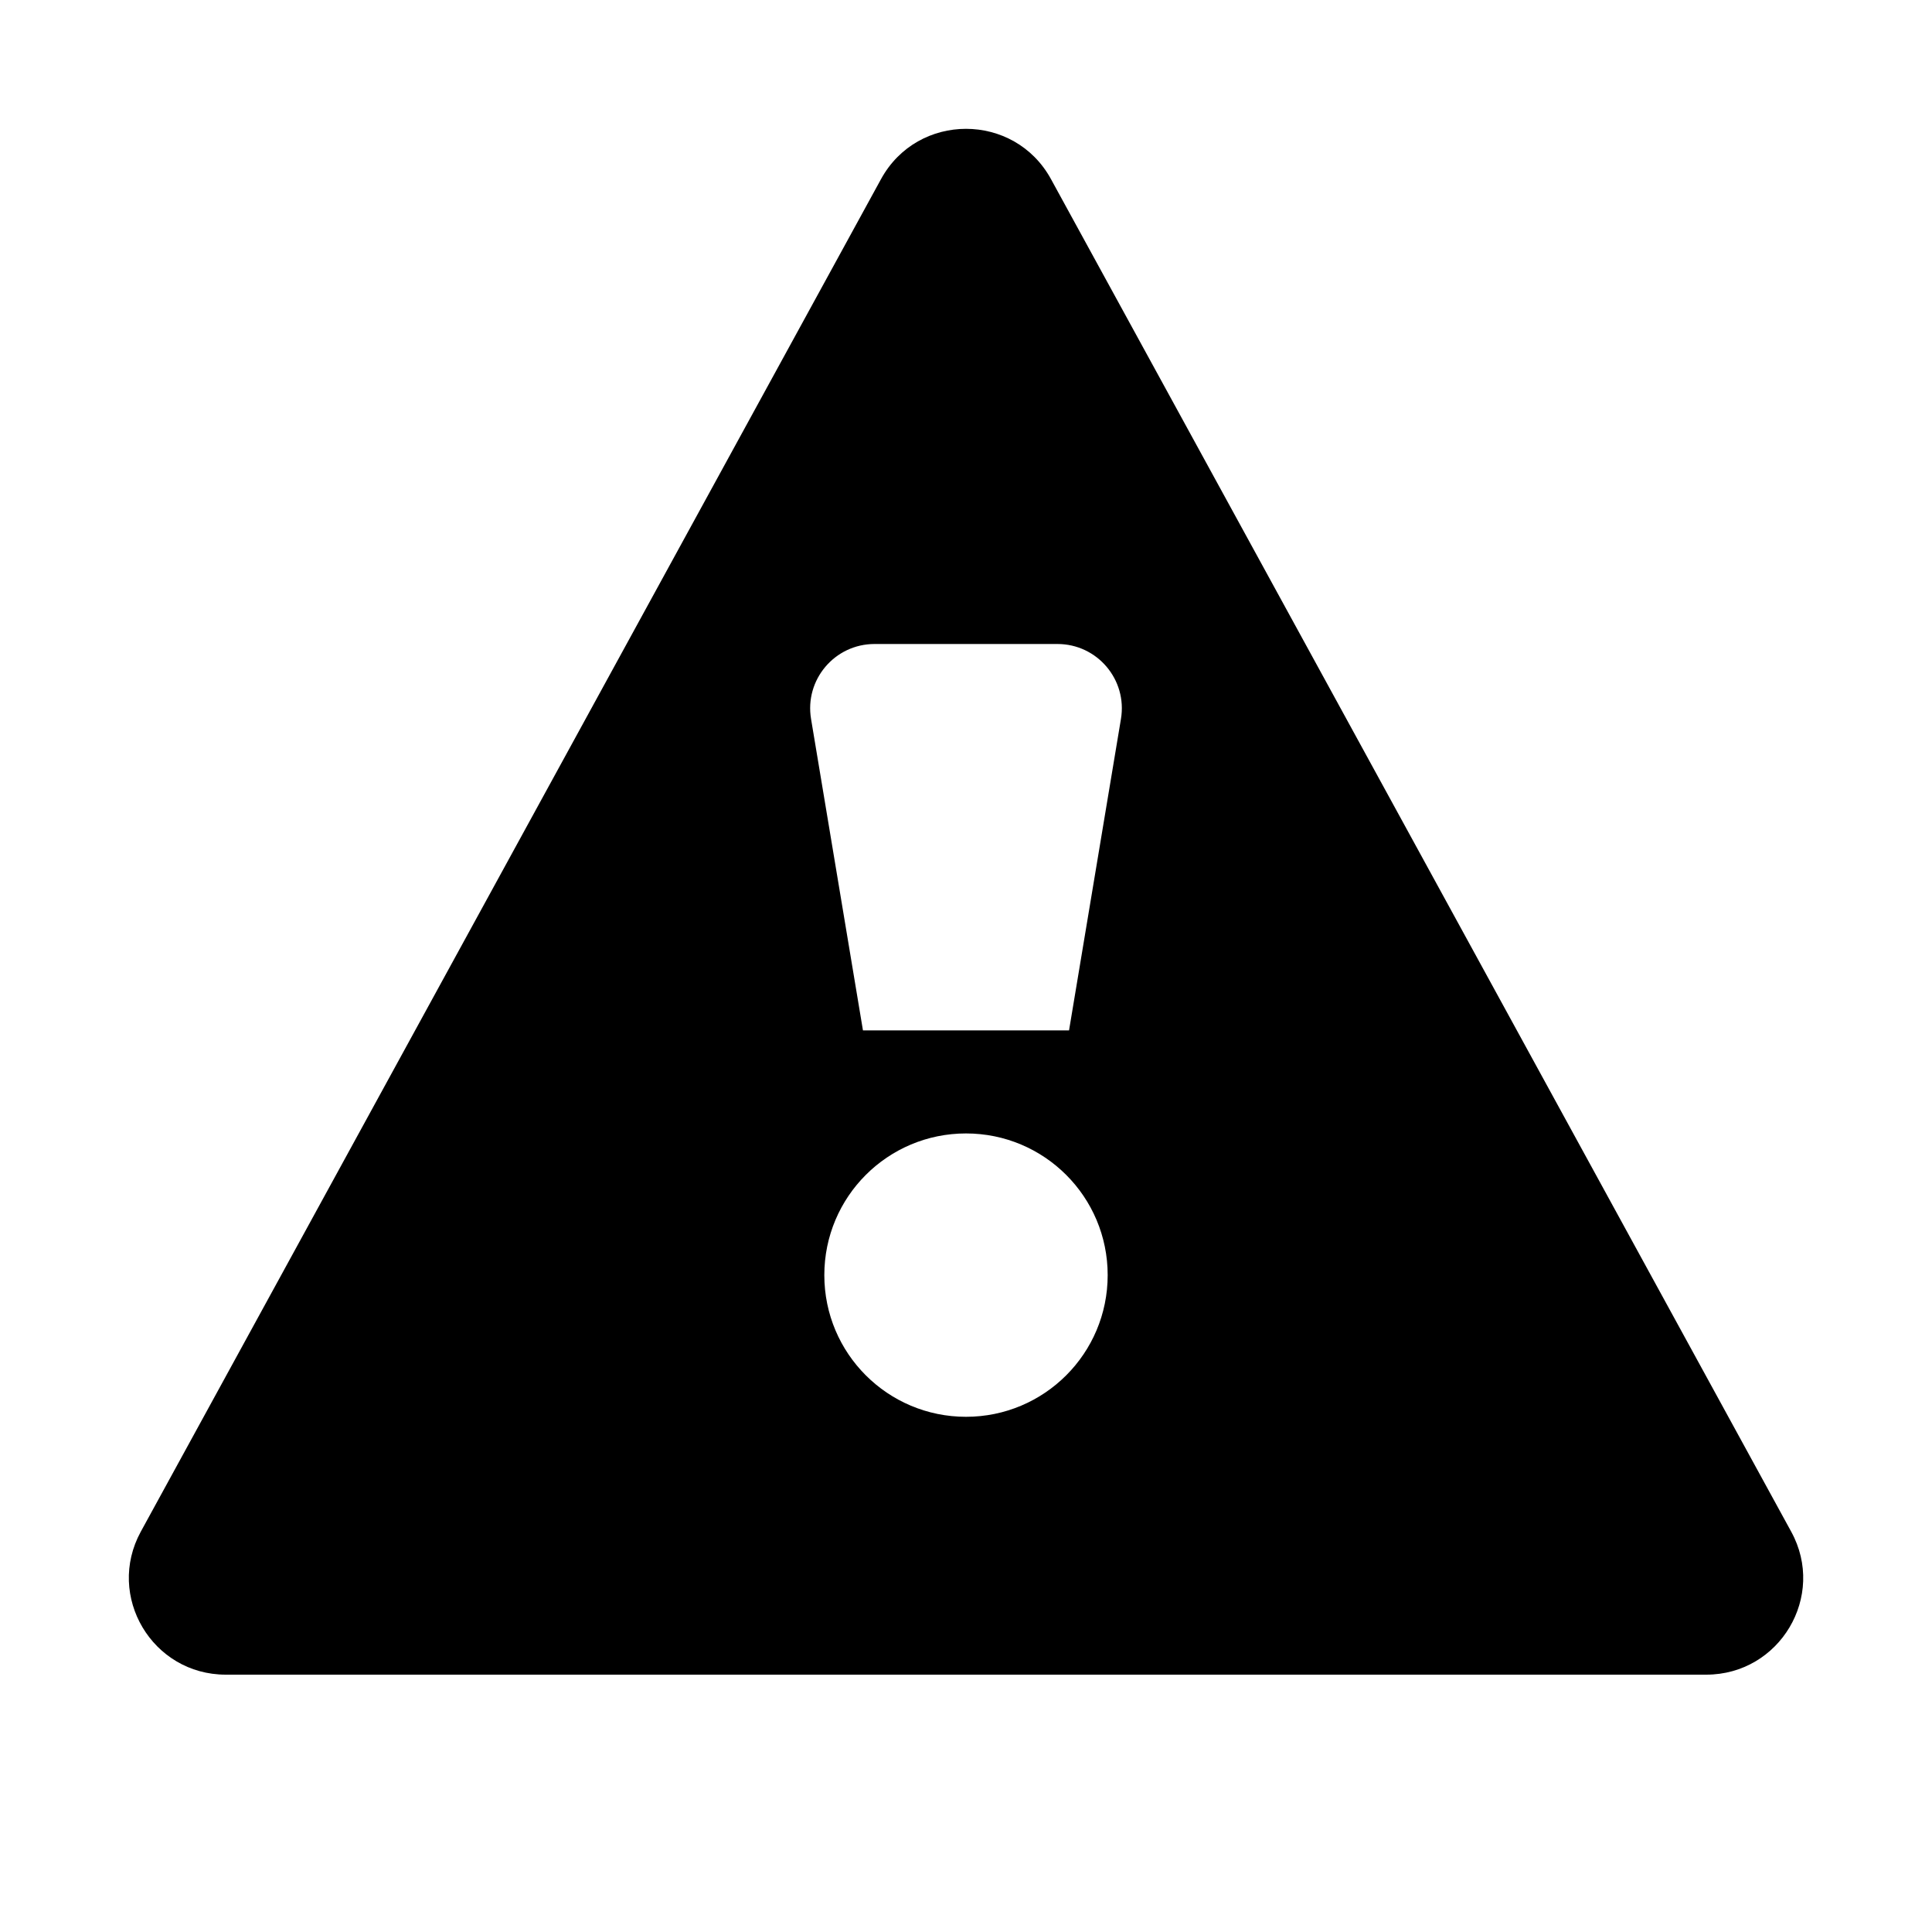
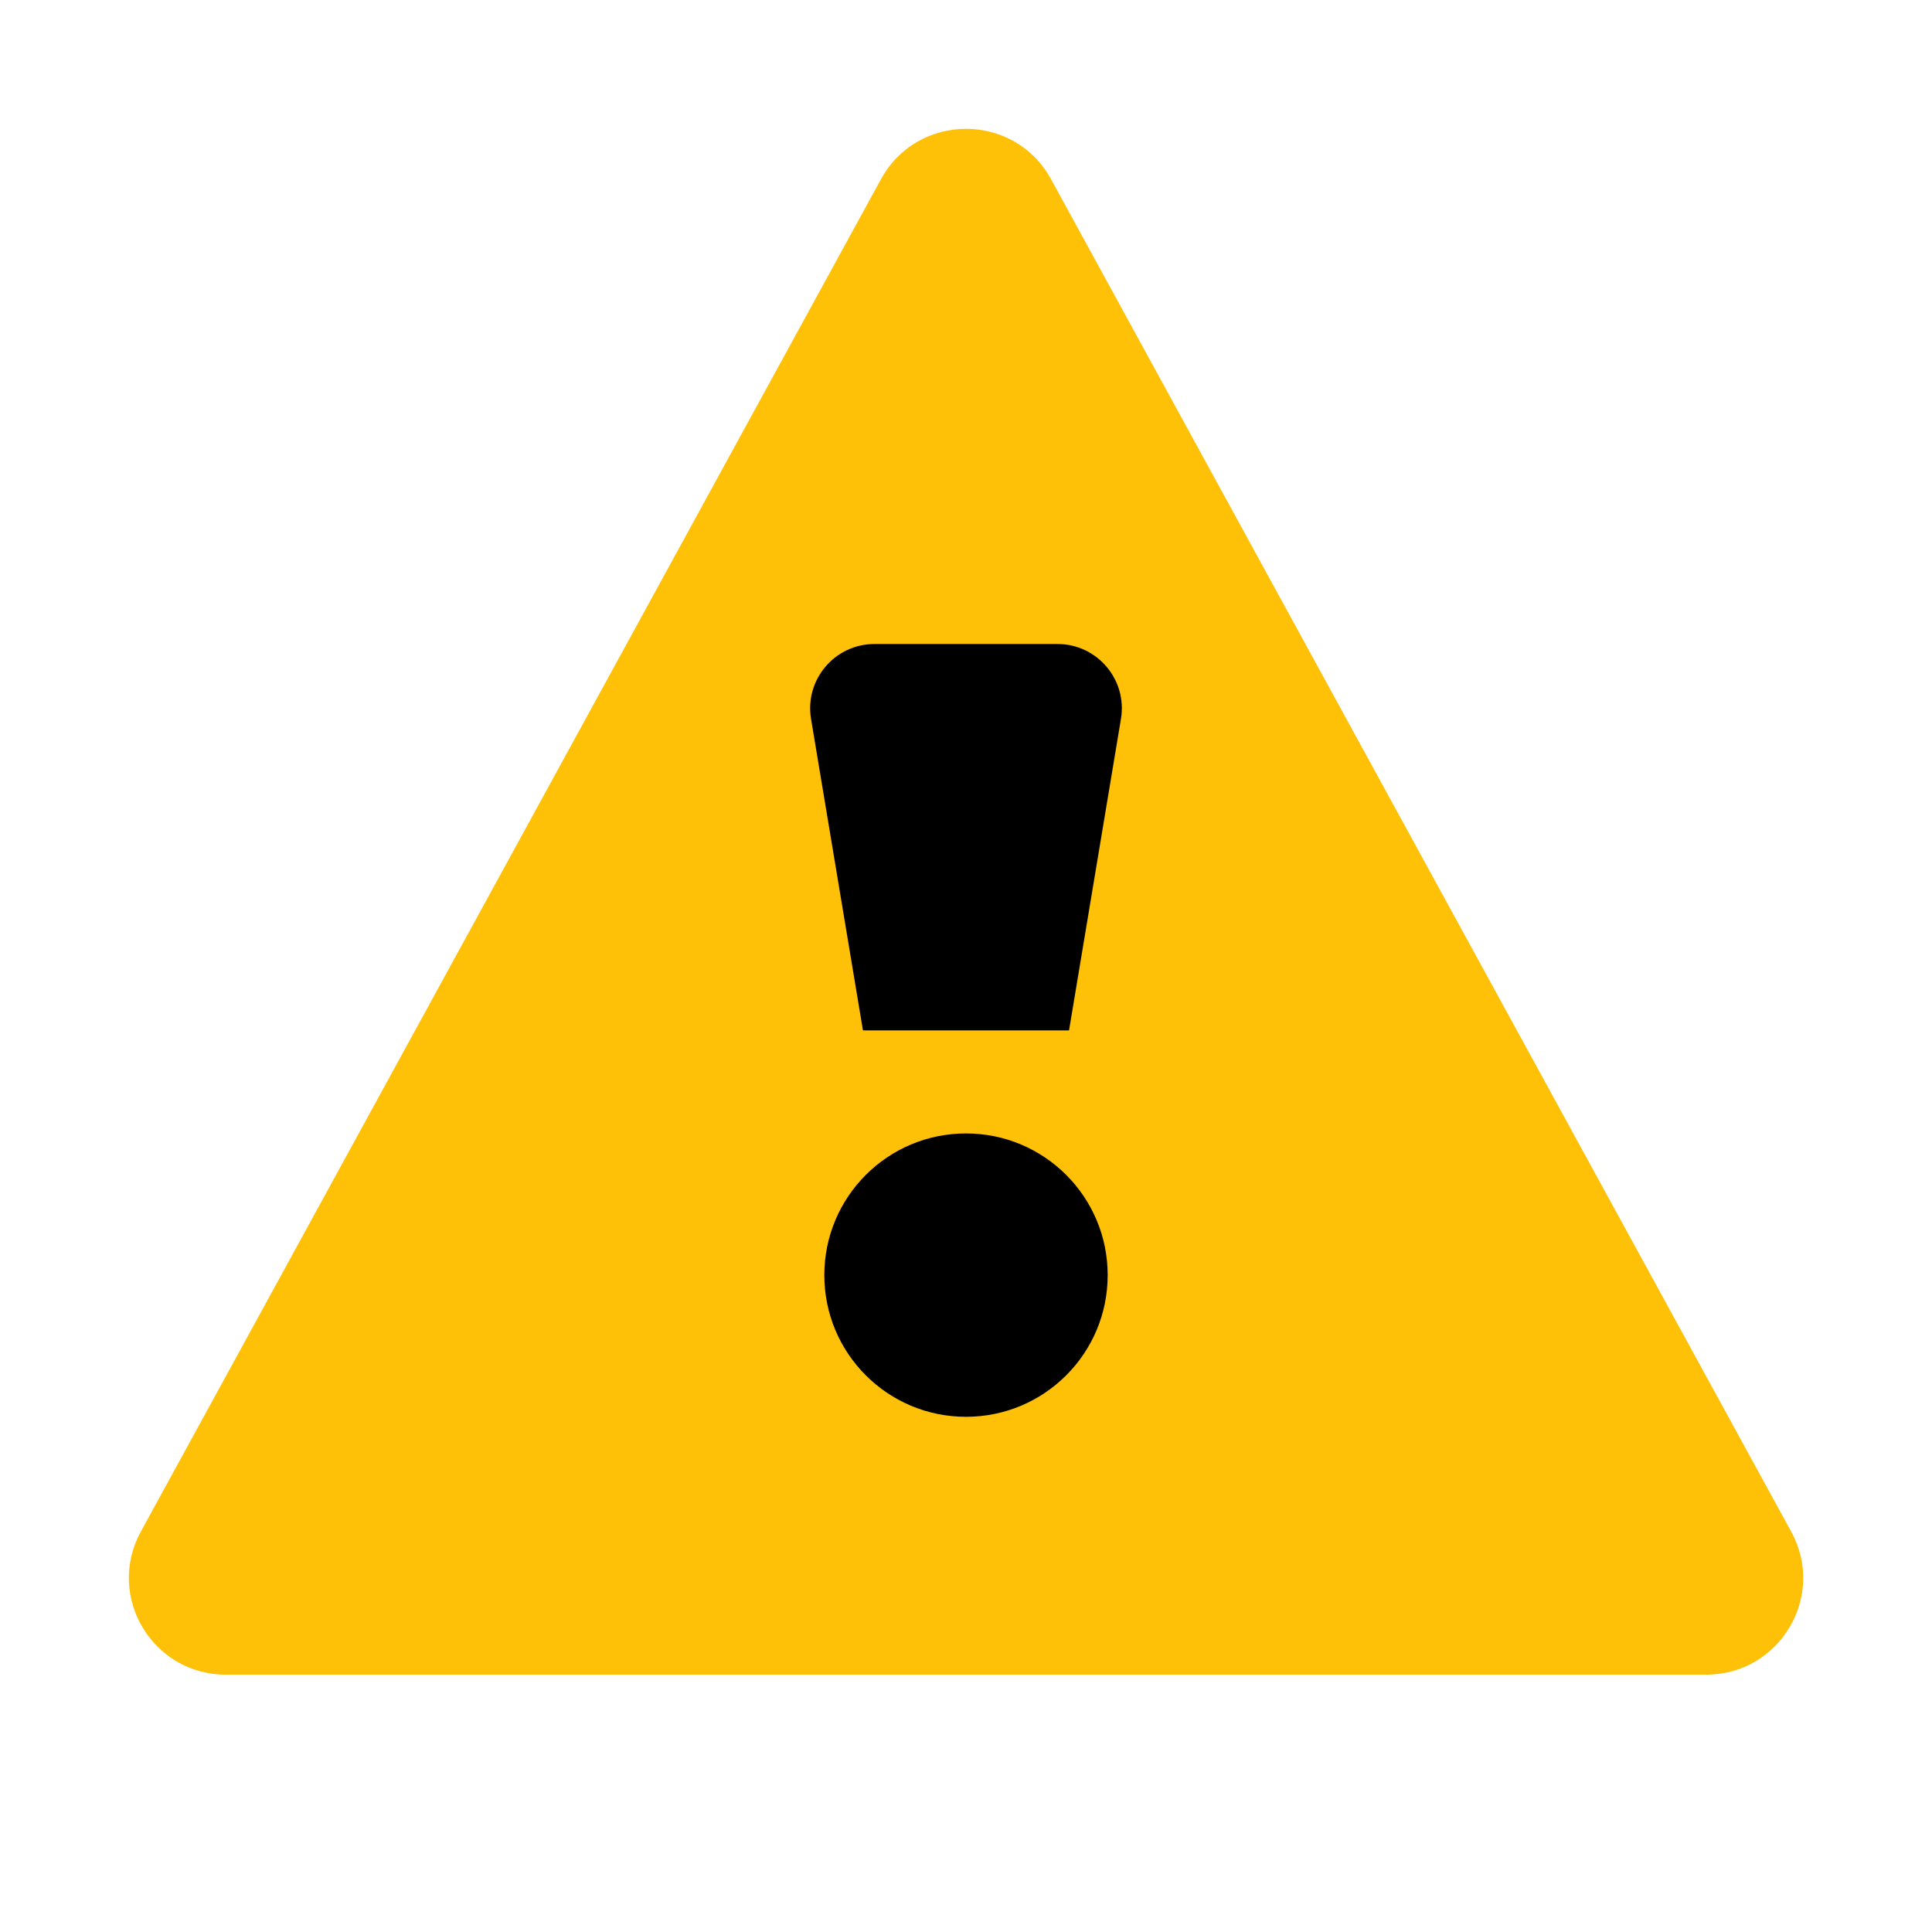
<svg xmlns="http://www.w3.org/2000/svg" width="15" height="15" viewBox="0 0 15 15" id="caution">
-   <path d="M1.093 11.892L6.84 1.391C7.125 0.87 7.875 0.87 8.16 1.391L13.907 11.892C14.181 12.392 13.818 13.002 13.247 13.002H1.753C1.182 13.002 0.82 12.392 1.093 11.892ZM8.3 8L8.703 5.582C8.754 5.277 8.519 5 8.21 5H6.79C6.481 5 6.246 5.277 6.297 5.582L6.7 8H8.3ZM8.6 9.9C8.6 9.292 8.108 8.8 7.5 8.8C6.892 8.8 6.4 9.292 6.4 9.9C6.4 10.508 6.892 11 7.5 11C8.108 11 8.6 10.508 8.6 9.9Z" />
+   <path fill="#FFC107" d="M1.093 11.892L6.84 1.391C7.125 0.87 7.875 0.87 8.16 1.391L13.907 11.892C14.181 12.392 13.818 13.002 13.247 13.002H1.753C1.182 13.002 0.82 12.392 1.093 11.892Z" />
+   <path fill="#000000" d="M8.3 8L8.703 5.582C8.754 5.277 8.519 5 8.21 5H6.79C6.481 5 6.246 5.277 6.297 5.582L6.7 8H8.3ZM8.6 9.9C8.6 9.292 8.108 8.8 7.5 8.8C6.892 8.8 6.4 9.292 6.4 9.9C6.4 10.508 6.892 11 7.5 11C8.108 11 8.6 10.508 8.6 9.9Z" />
</svg>
